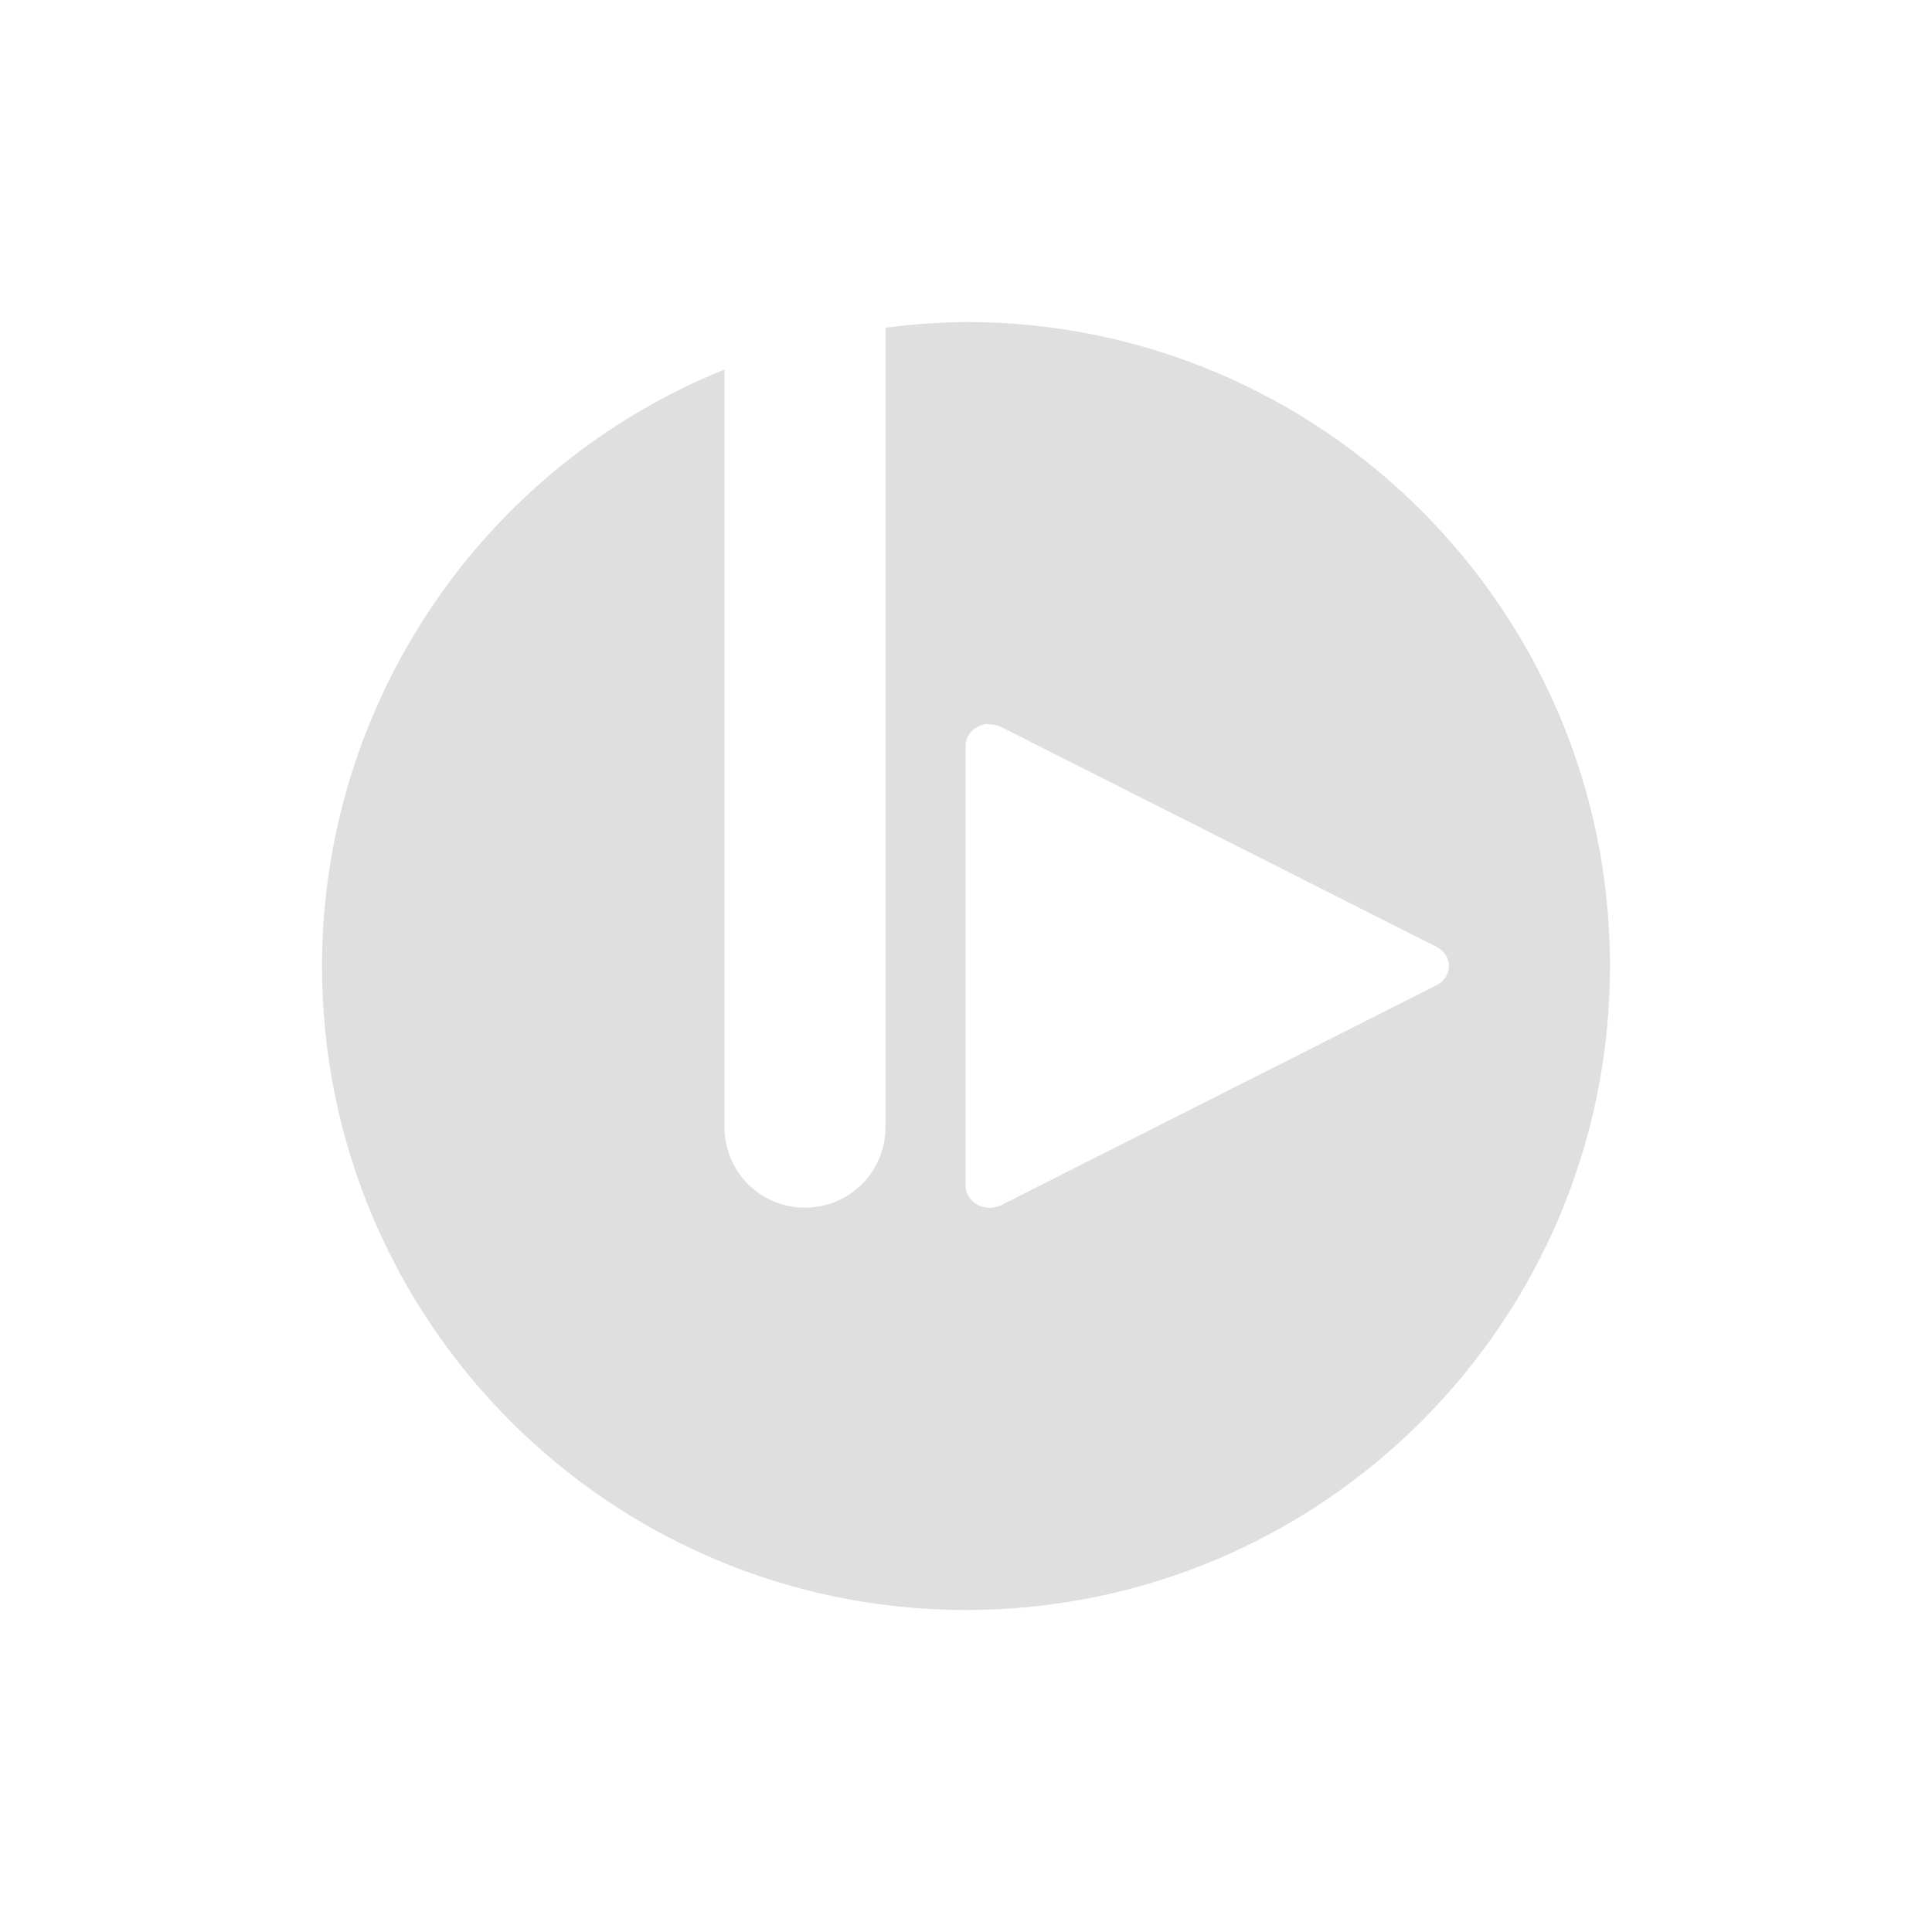
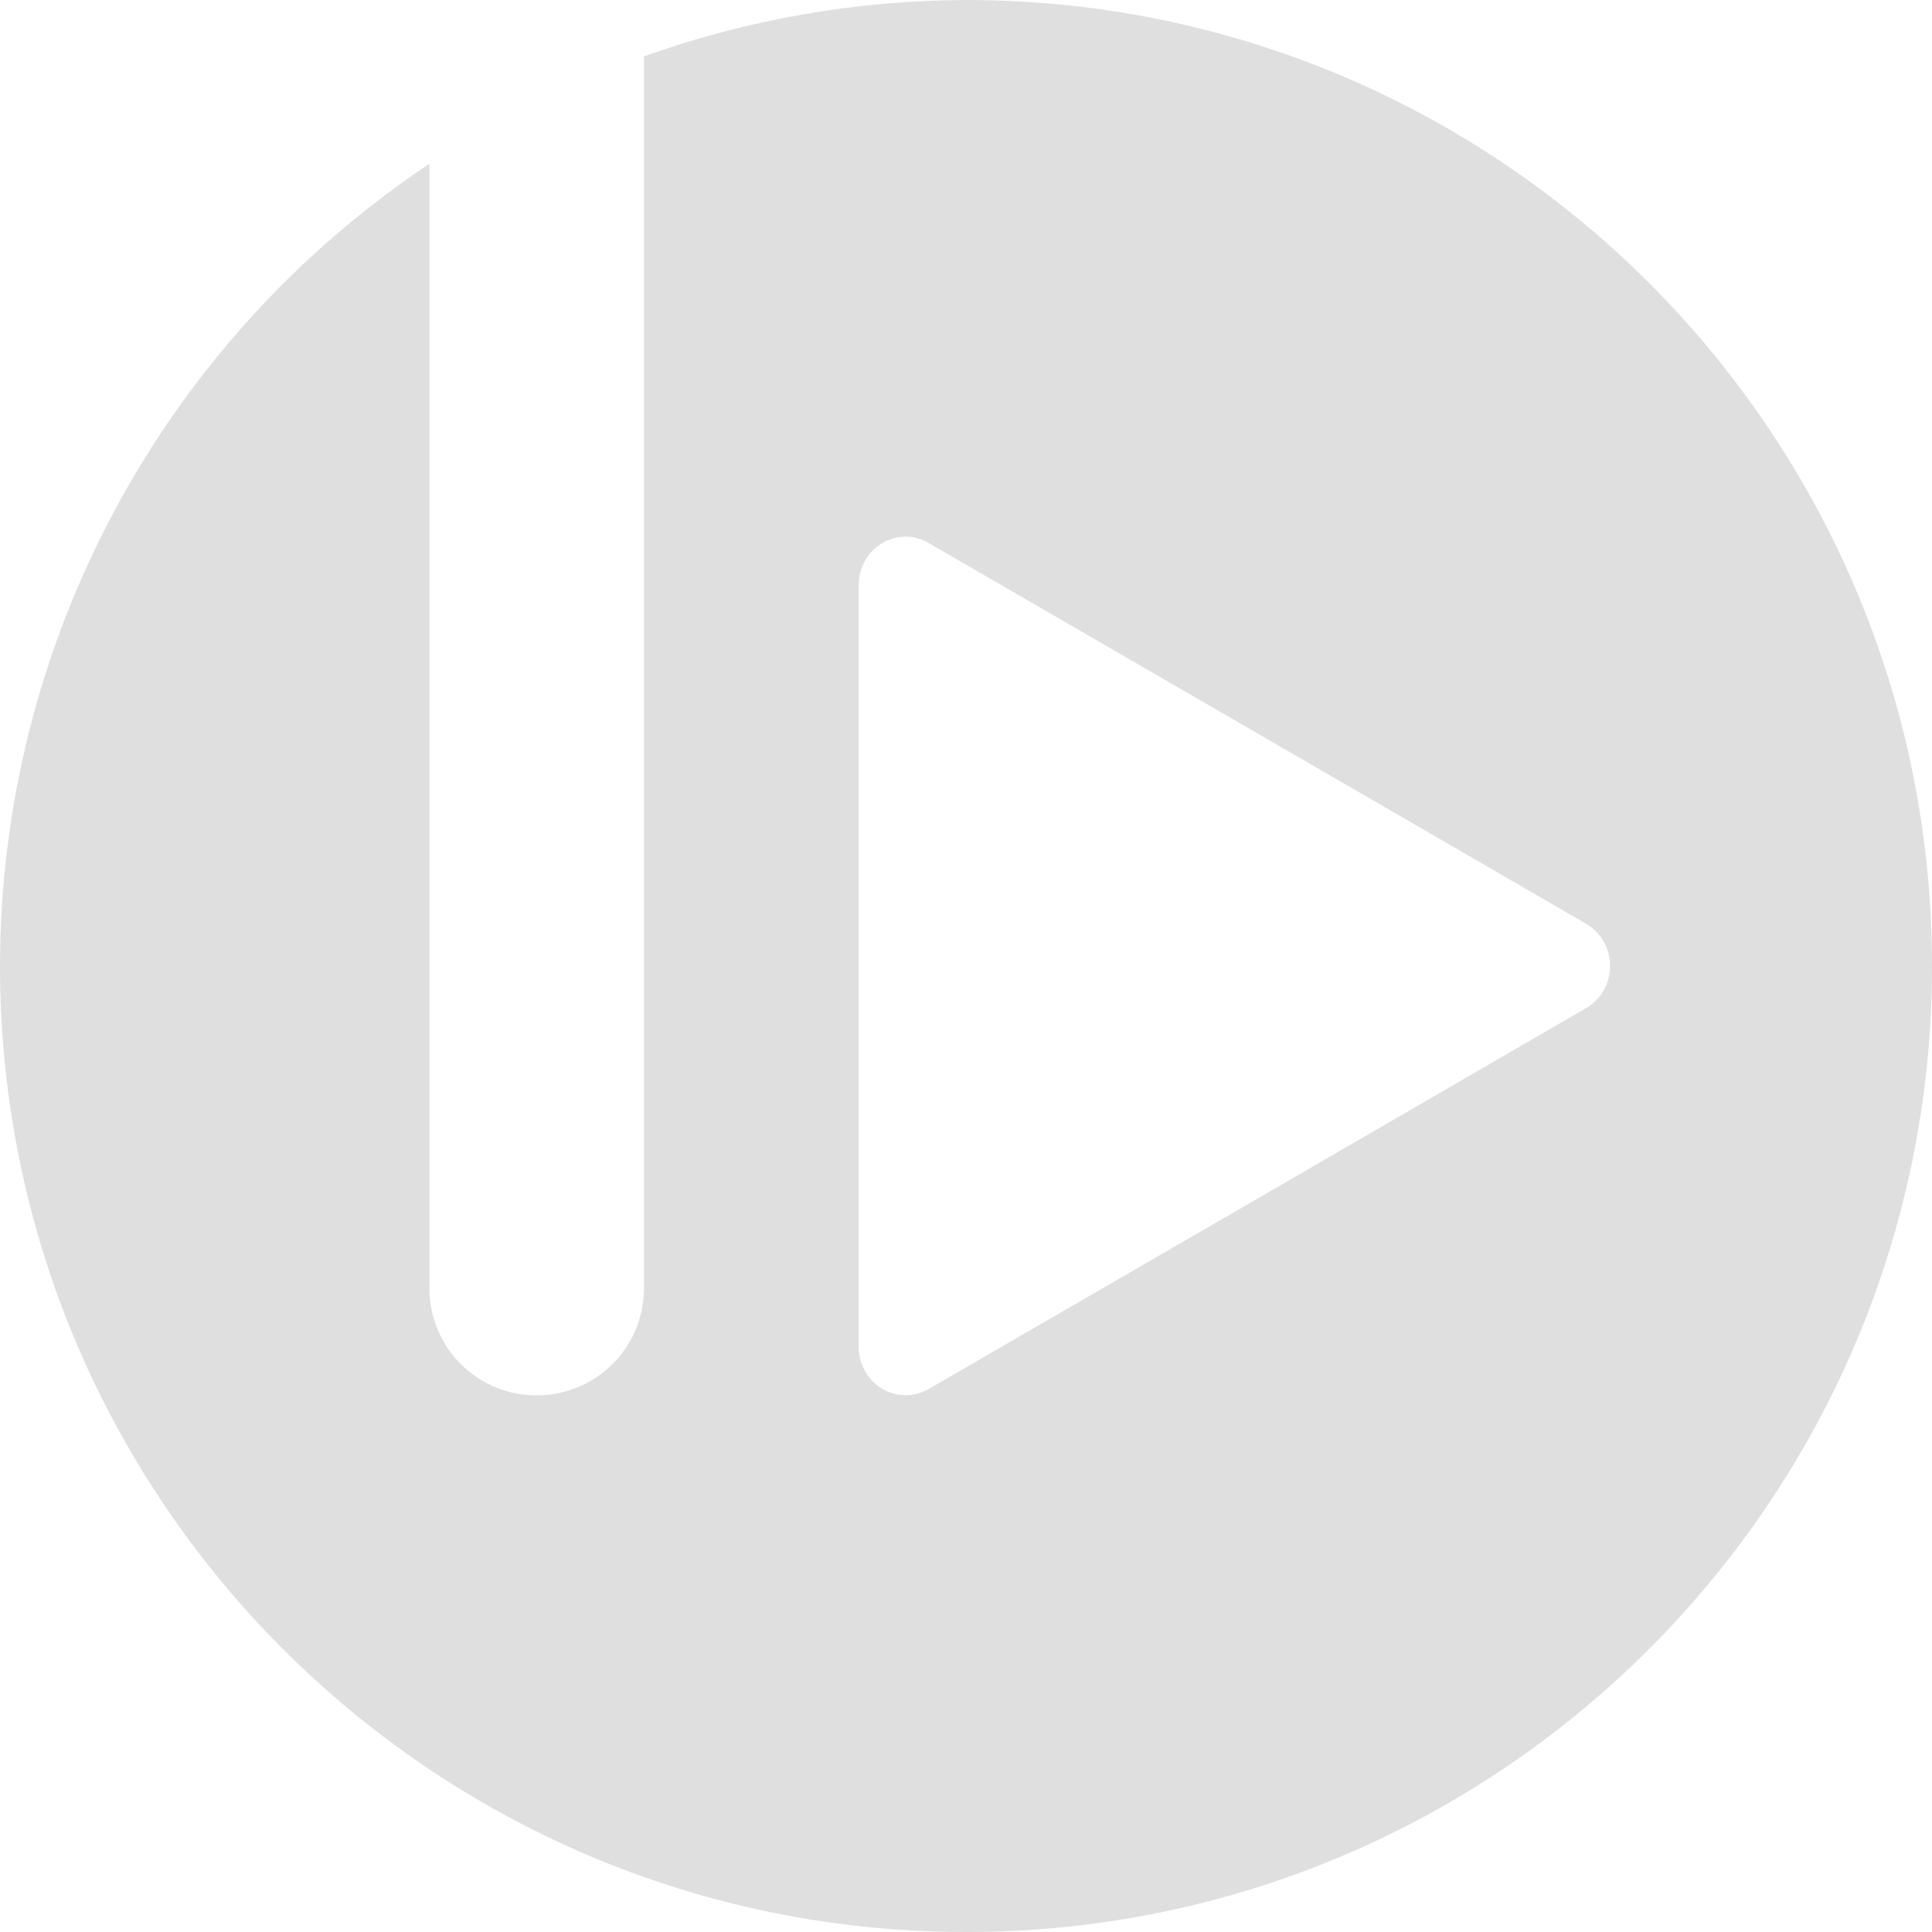
- <svg xmlns="http://www.w3.org/2000/svg" width="24" height="24" version="1.1">
-   <defs>
-     <style id="current-color-scheme" type="text/css">
-    .ColorScheme-Text { color:#dfdfdf; } .ColorScheme-Highlight { color:#4285f4; }
-   </style>
-   </defs>
-   <path style="fill:currentColor" class="ColorScheme-Text" d="m12 4a8 8 0 0 0 -1 0.072v9.93c0 0.554-0.446 1-1 1s-1-0.446-1-1v-9.412a8 8 0 0 0 -5 7.41 8 8 0 0 0 8 8 8 8 0 0 0 8 -8 8 8 0 0 0 -8 -8zm0.279 5a0.3 0.273 0 0 1 0.023 0 0.3 0.273 0 0 1 0.143 0.035l5.4 2.727a0.3 0.273 0 0 1 0 0.477l-5.4 2.728a0.3 0.273 0 0 1 -0.45 -0.25v-5.455a0.3 0.273 0 0 1 0.28 -0.27z" />
+ <svg xmlns="http://www.w3.org/2000/svg" style="isolation:isolate" width="16" height="16" viewBox="0 0 16 16">
+   <path fill="#dfdfdf" d="M 8 0 C 7.091 0.003 6.189 0.161 5.333 0.467 L 5.333 10.667 C 5.333 11.159 4.937 11.556 4.444 11.556 C 3.952 11.556 3.556 11.159 3.556 10.667 L 3.556 1.356 C 1.336 2.839 0.002 5.331 0 8 C 0 12.418 3.582 16 8 16 C 12.418 16 16 12.418 16 8 C 16 3.582 12.418 0 8 0 L 8 0 Z M 7.505 4.444 C 7.57 4.445 7.634 4.463 7.691 4.497 L 10.413 6.073 L 13.135 7.65 C 13.258 7.721 13.334 7.855 13.334 8 C 13.334 8.145 13.258 8.278 13.135 8.349 L 10.413 9.927 L 7.691 11.503 C 7.57 11.573 7.423 11.571 7.304 11.5 C 7.185 11.428 7.111 11.297 7.111 11.154 L 7.111 4.845 C 7.111 4.738 7.153 4.635 7.227 4.56 C 7.301 4.485 7.401 4.443 7.505 4.444 L 7.505 4.444 Z" />
</svg>
